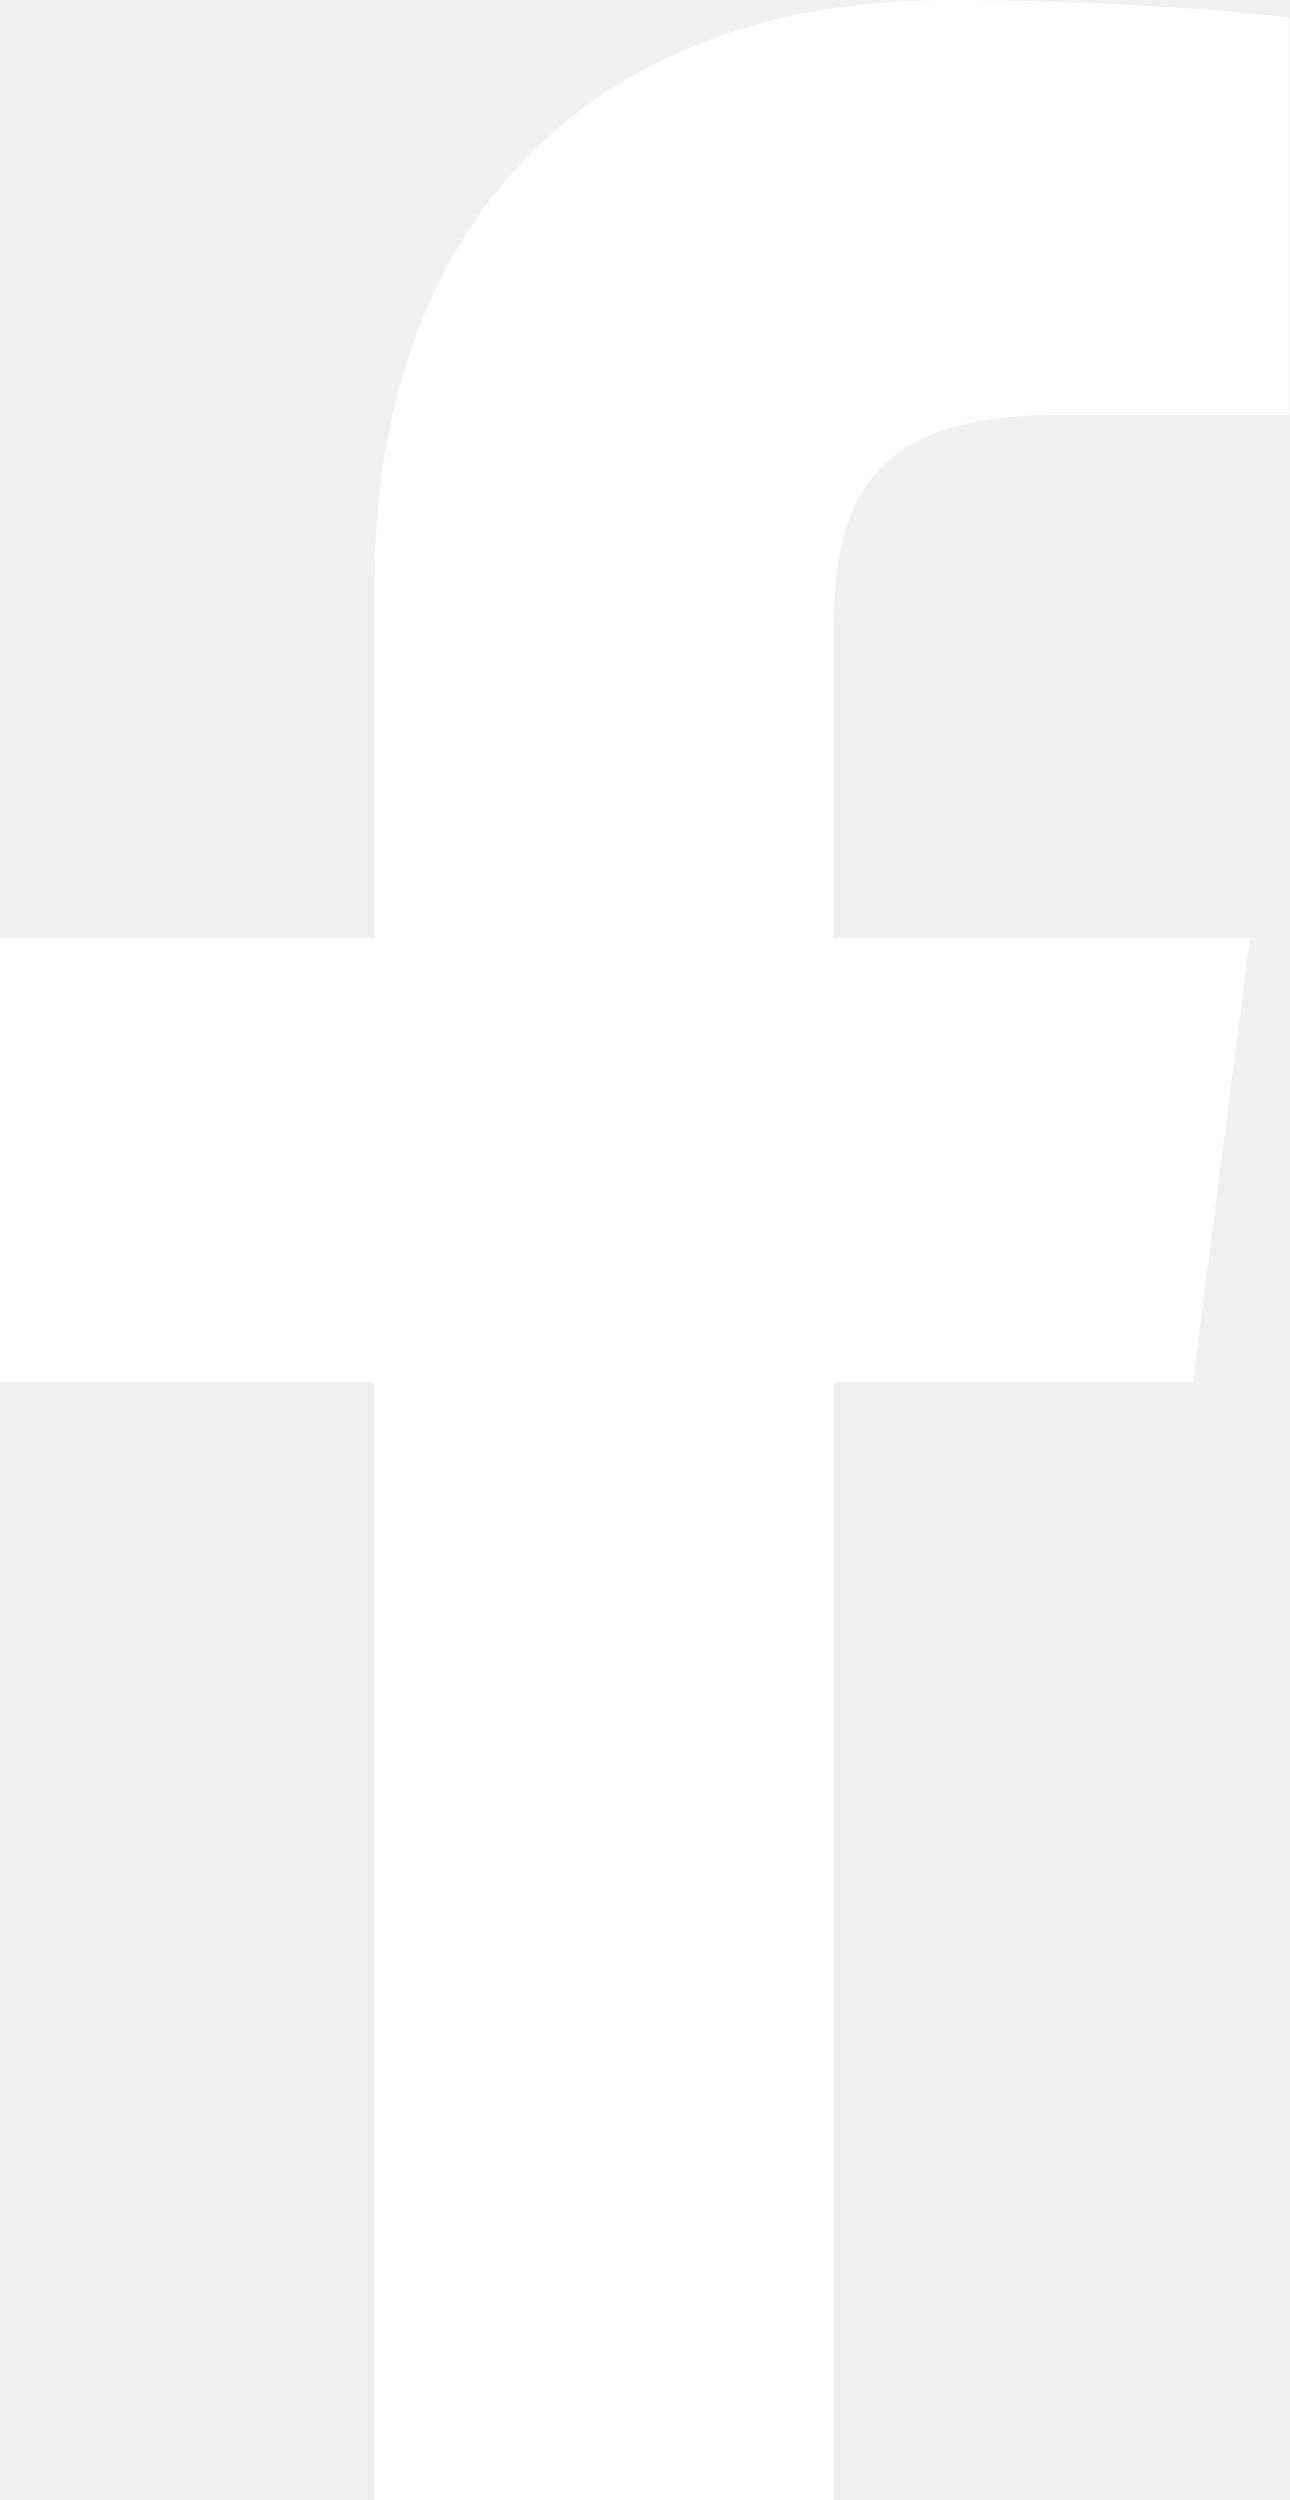
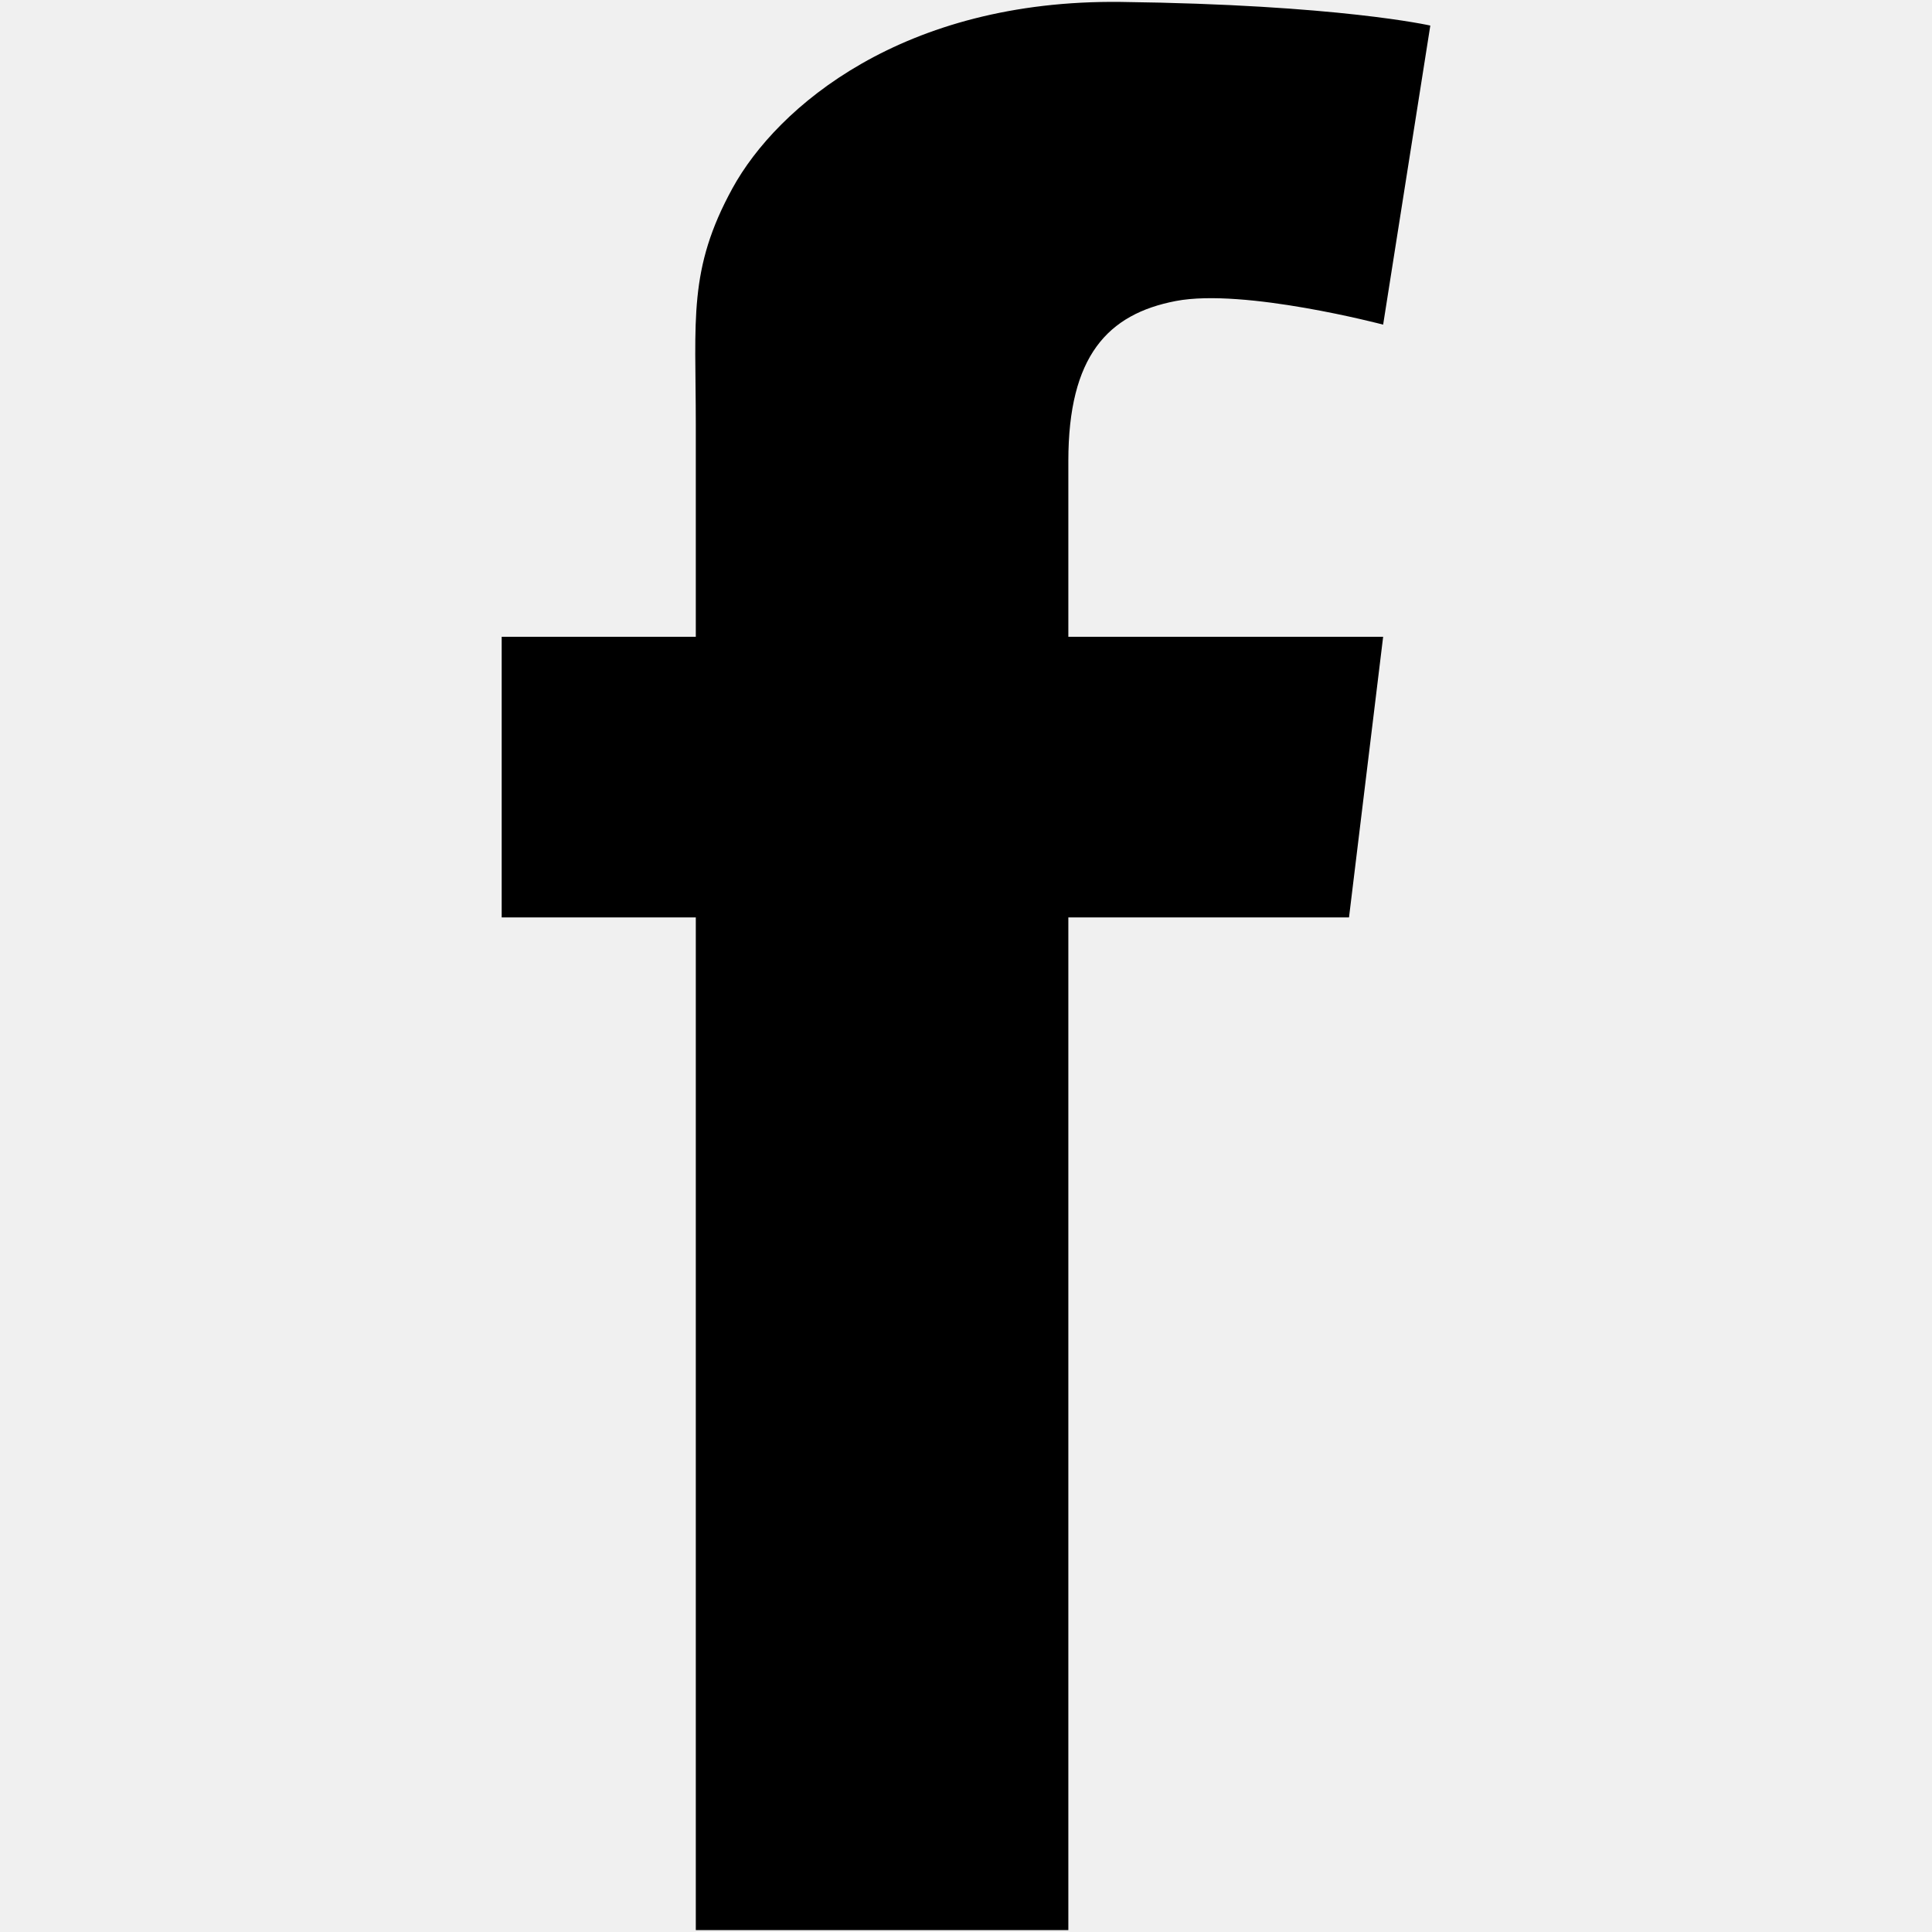
- <svg xmlns="http://www.w3.org/2000/svg" aria-hidden="true" data-prefix="fab" data-icon="facebook-f" class="svg-inline--fa fa-facebook-f fa-w-9" role="img" viewBox="0 0 264 512">
-   <path fill="#fff" d="M76.7 512V283H0v-91h76.7v-71.7C76.7 42.4 124.3 0 193.8 0c33.3 0 61.9 2.5 70.2 3.6V85h-48.2c-37.8 0-45.1 18-45.1 44.3V192H256l-11.7 91h-73.6v229" />
+ <svg xmlns="http://www.w3.org/2000/svg" fill="#000000" version="1.1" width="800px" height="800px" viewBox="0 0 512 512" xml:space="preserve">
+   <g id="7935ec95c421cee6d86eb22ecd11b7e3">
+     <path style="display: inline;" d="M283.122,122.174c0,5.24,0,22.319,0,46.583h83.424l-9.045,74.367h-74.379   c0,114.688,0,268.375,0,268.375h-98.726c0,0,0-151.653,0-268.375h-51.443v-74.367h51.443c0-29.492,0-50.463,0-56.302   c0-27.82-2.096-41.02,9.725-62.578C205.948,28.32,239.308-0.174,297.007,0.512c57.713,0.711,82.04,6.263,82.04,6.263   l-12.501,79.257c0,0-36.853-9.731-54.942-6.263C293.539,83.238,283.122,94.366,283.122,122.174z">
+ 
+ </path>
+   </g>
</svg>
